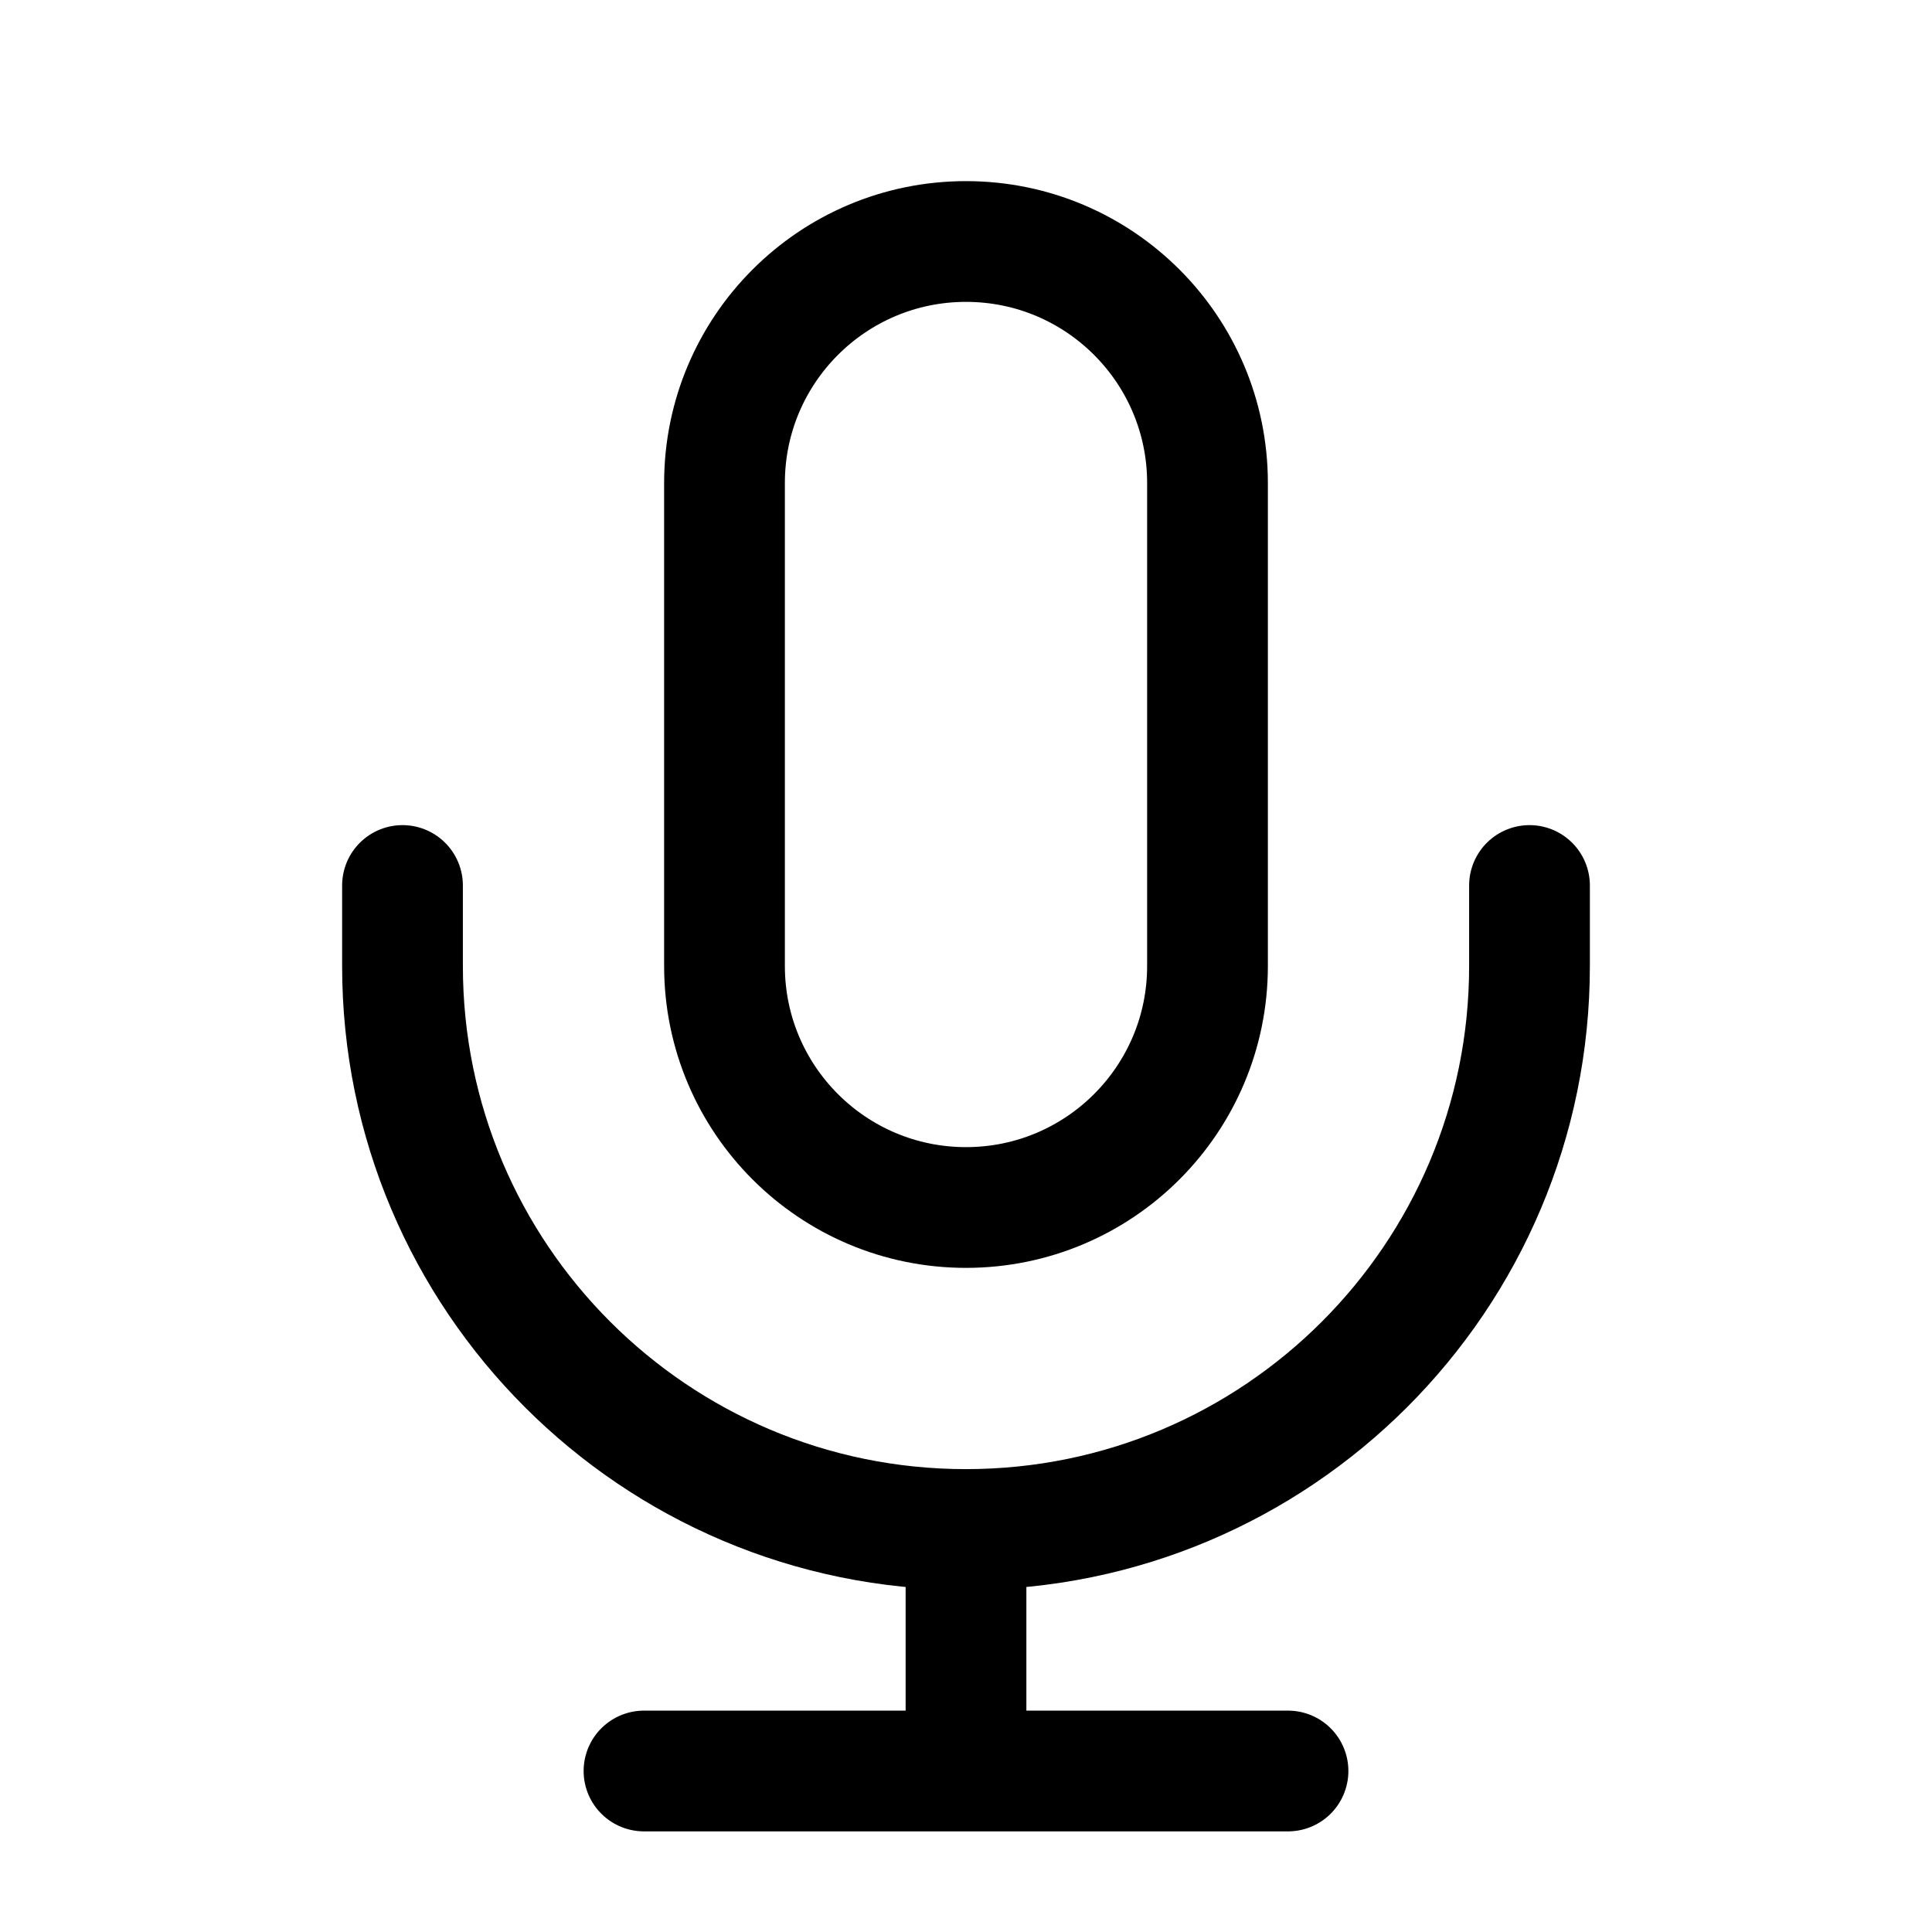
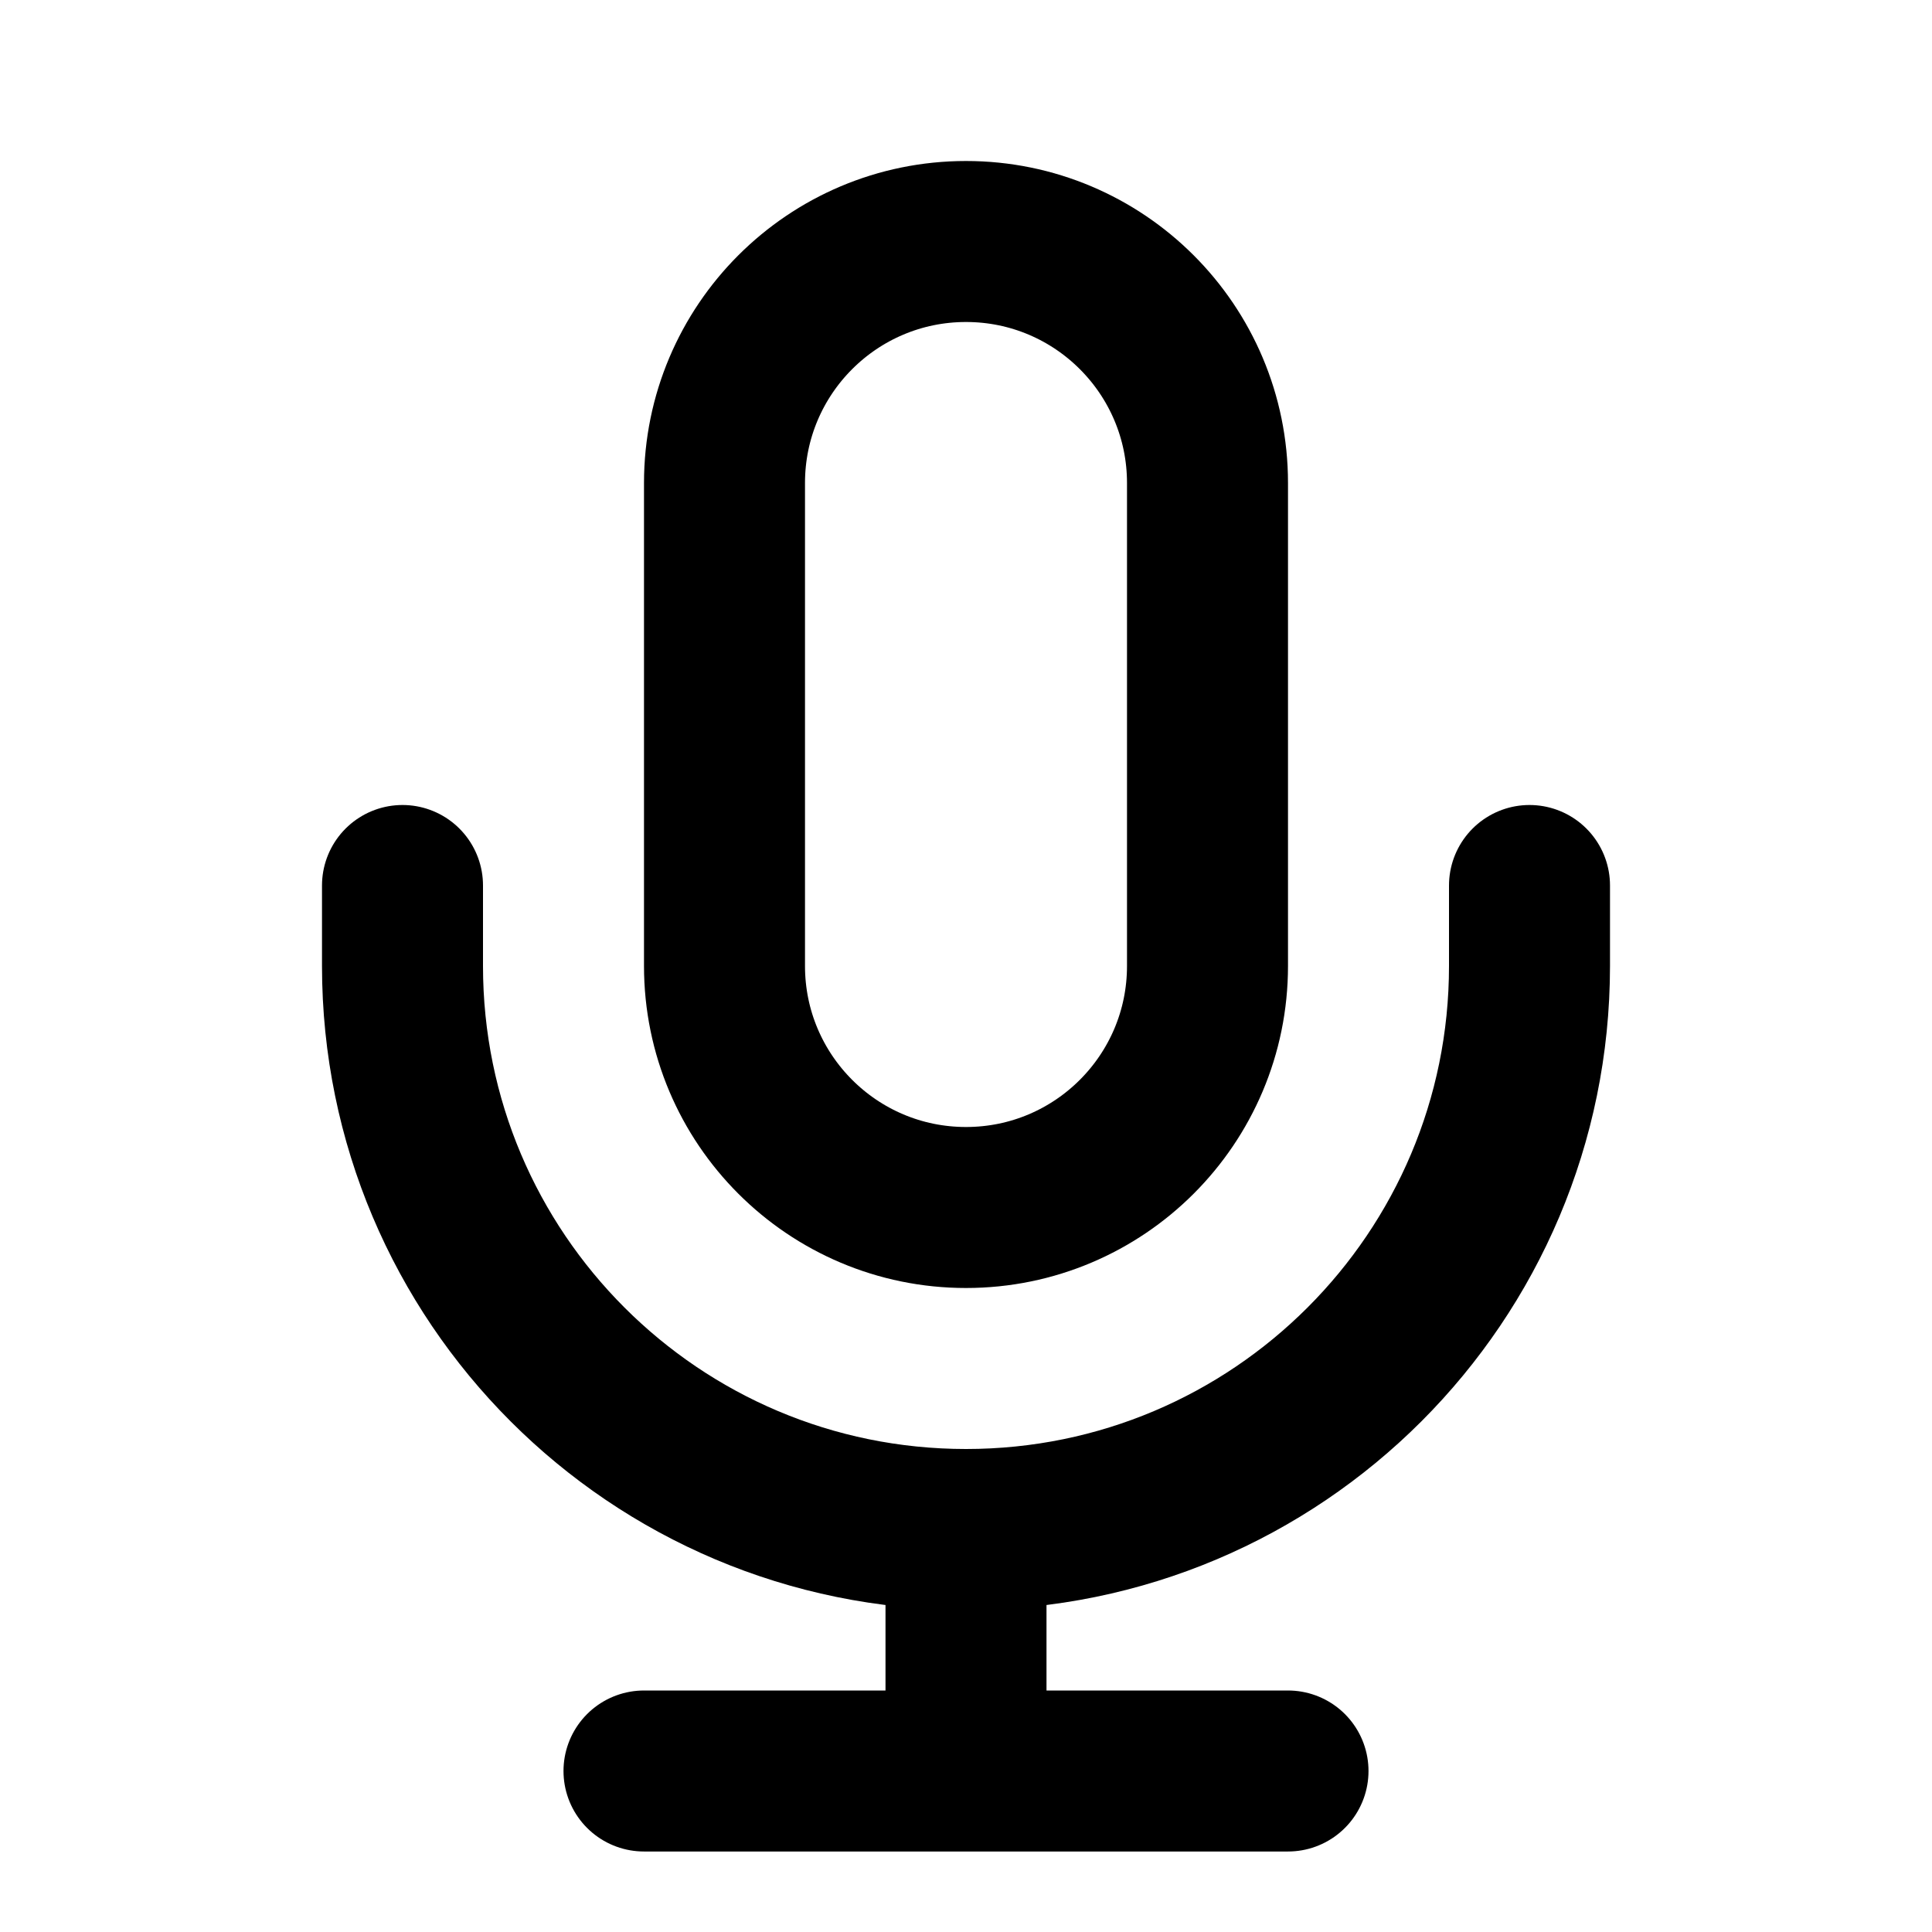
- <svg xmlns="http://www.w3.org/2000/svg" width="24" height="24" viewBox="0 0 24 24" fill="none" color="#000000" stroke="currentColor" stroke-width="1.5" stroke-linecap="round" stroke-linejoin="round">
+ <svg xmlns="http://www.w3.org/2000/svg" width="24" height="24" viewBox="0 0 24 24" fill="none" color="#000000" stroke="currentColor" stroke-width="2" stroke-linecap="round" stroke-linejoin="round">
  <rect x="9" y="3" width="6" height="12" rx="3" />
-   <path d="M5 11v1a7 7 0 0 0 14 0v-1M12 19v3m-4 0h8" />
+   <path d="M5.0 11.0V12.0C5 15.866 8.134 19 12 19C15.866 19 19 15.866 19 12.0L19.0 11.0M12.0 19.0V22.0M8.0 22.0H16.0" />
</svg>
